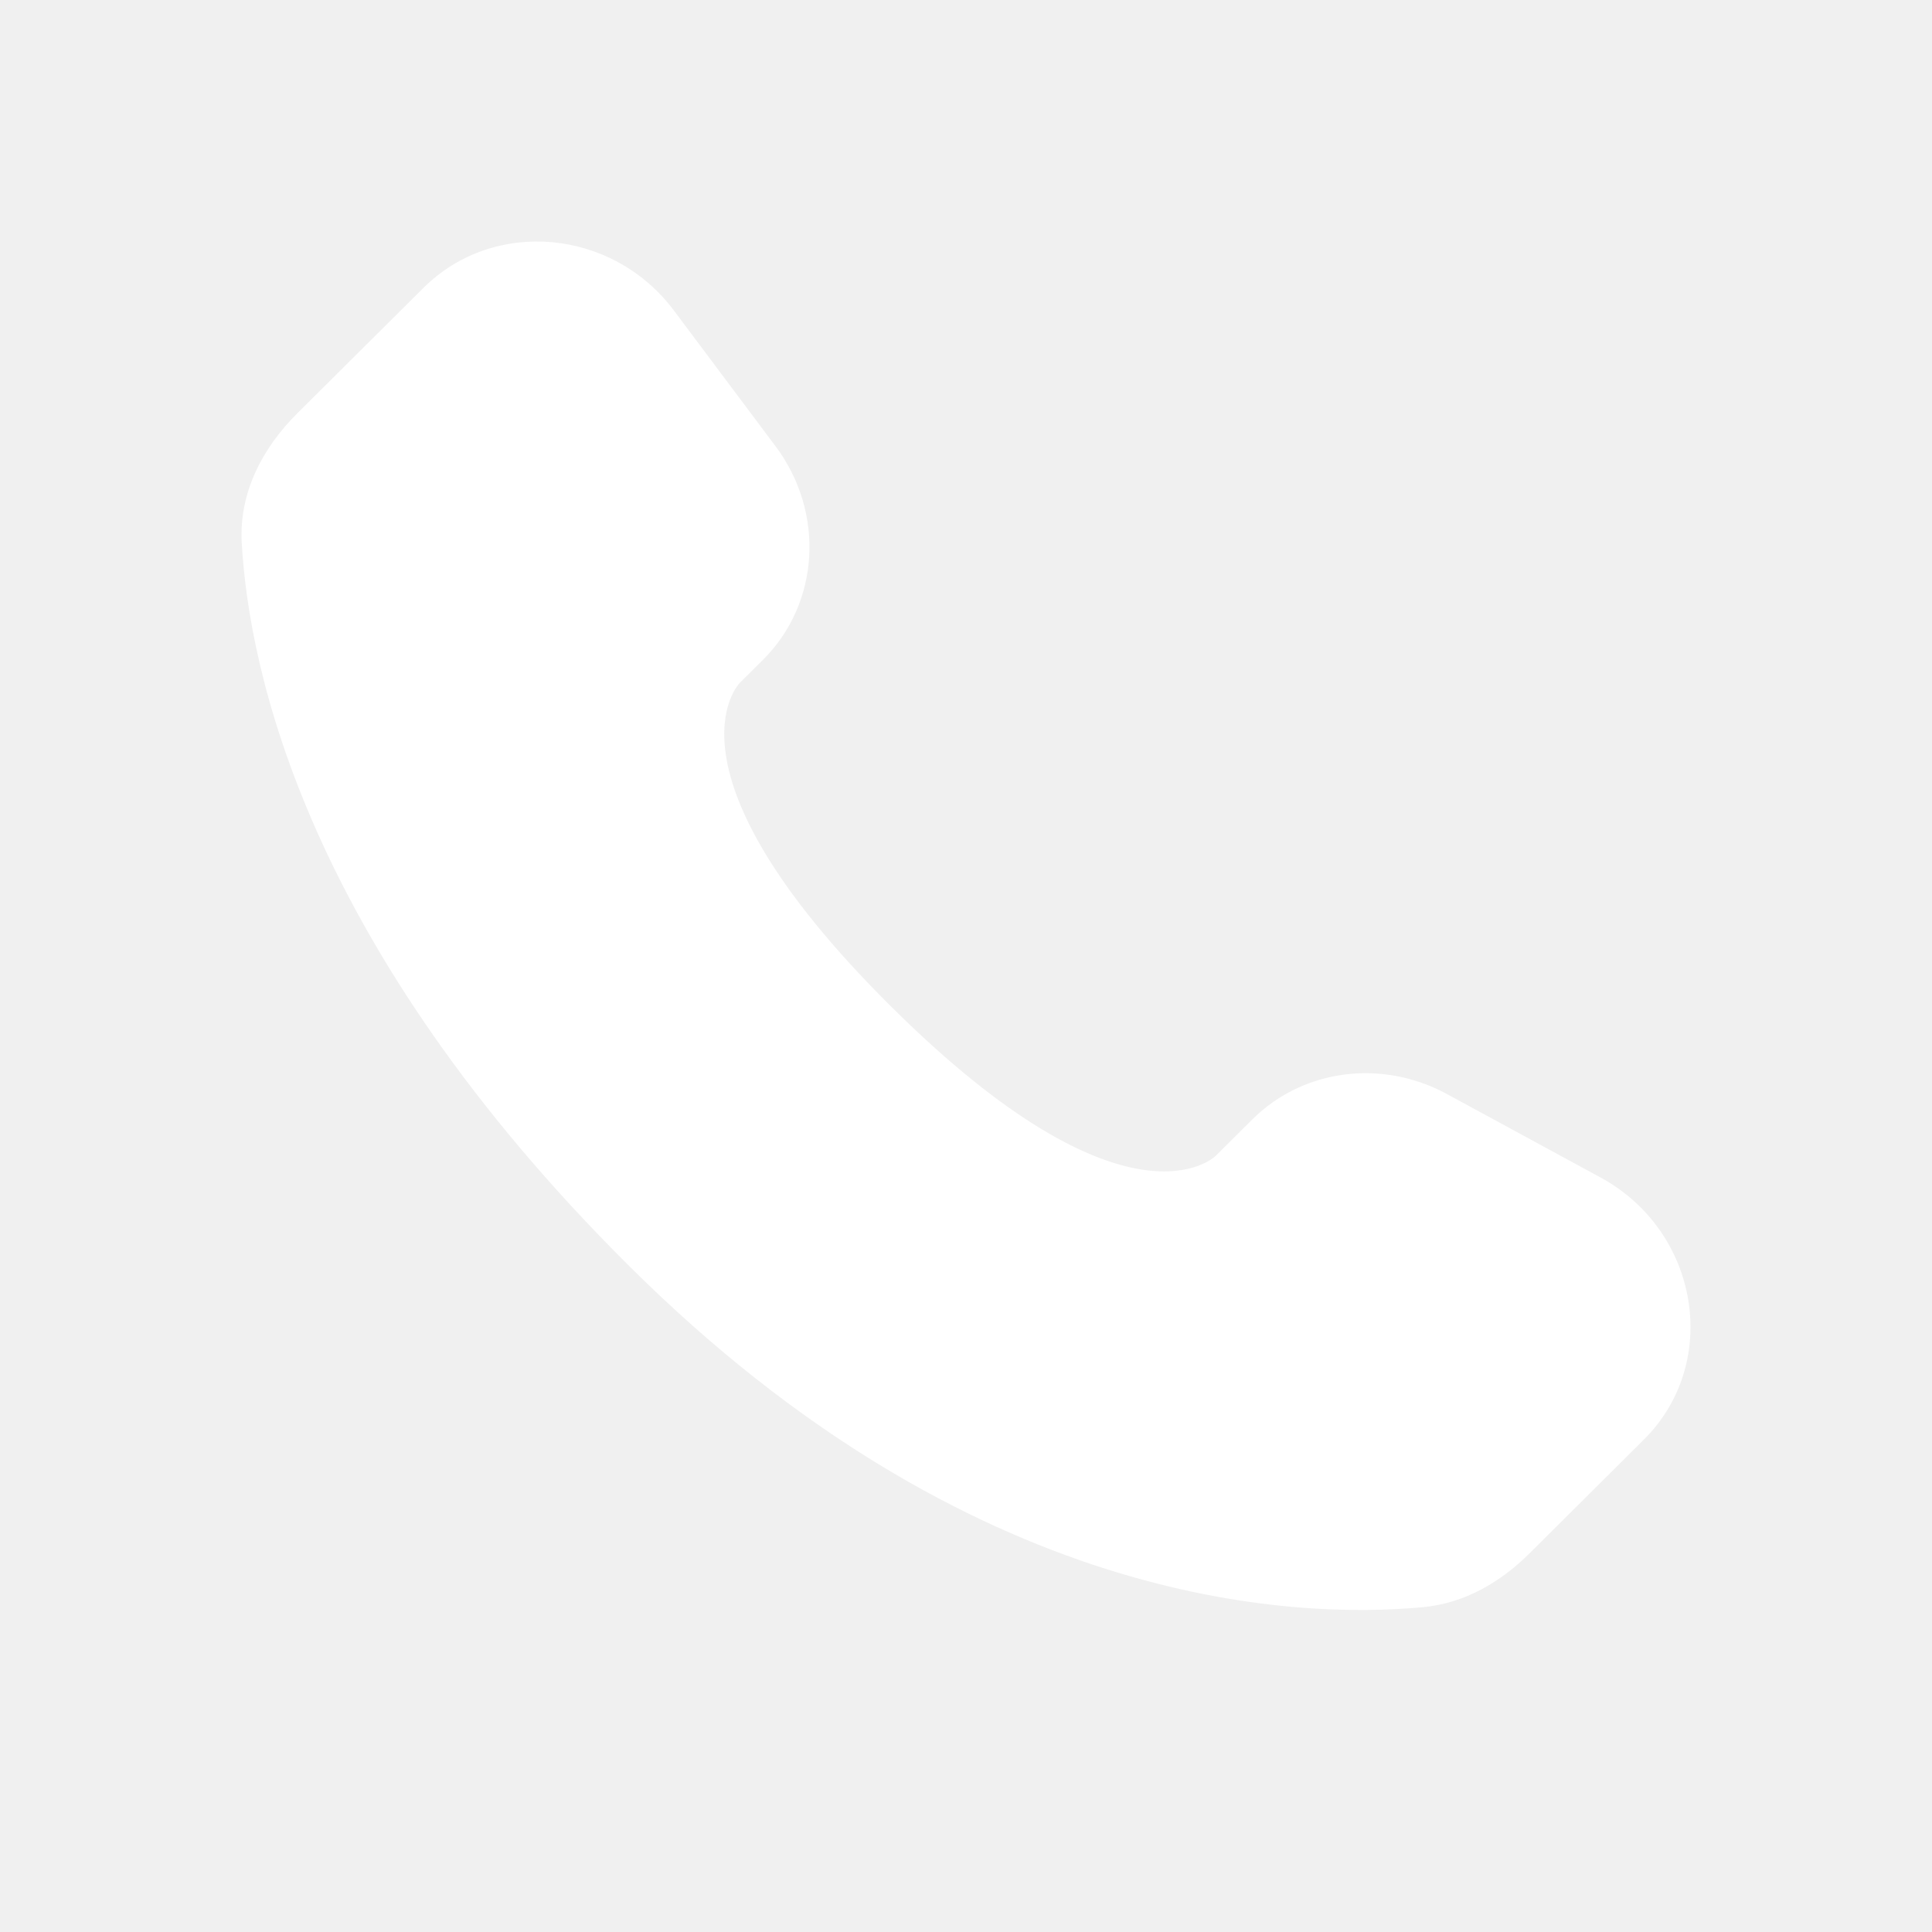
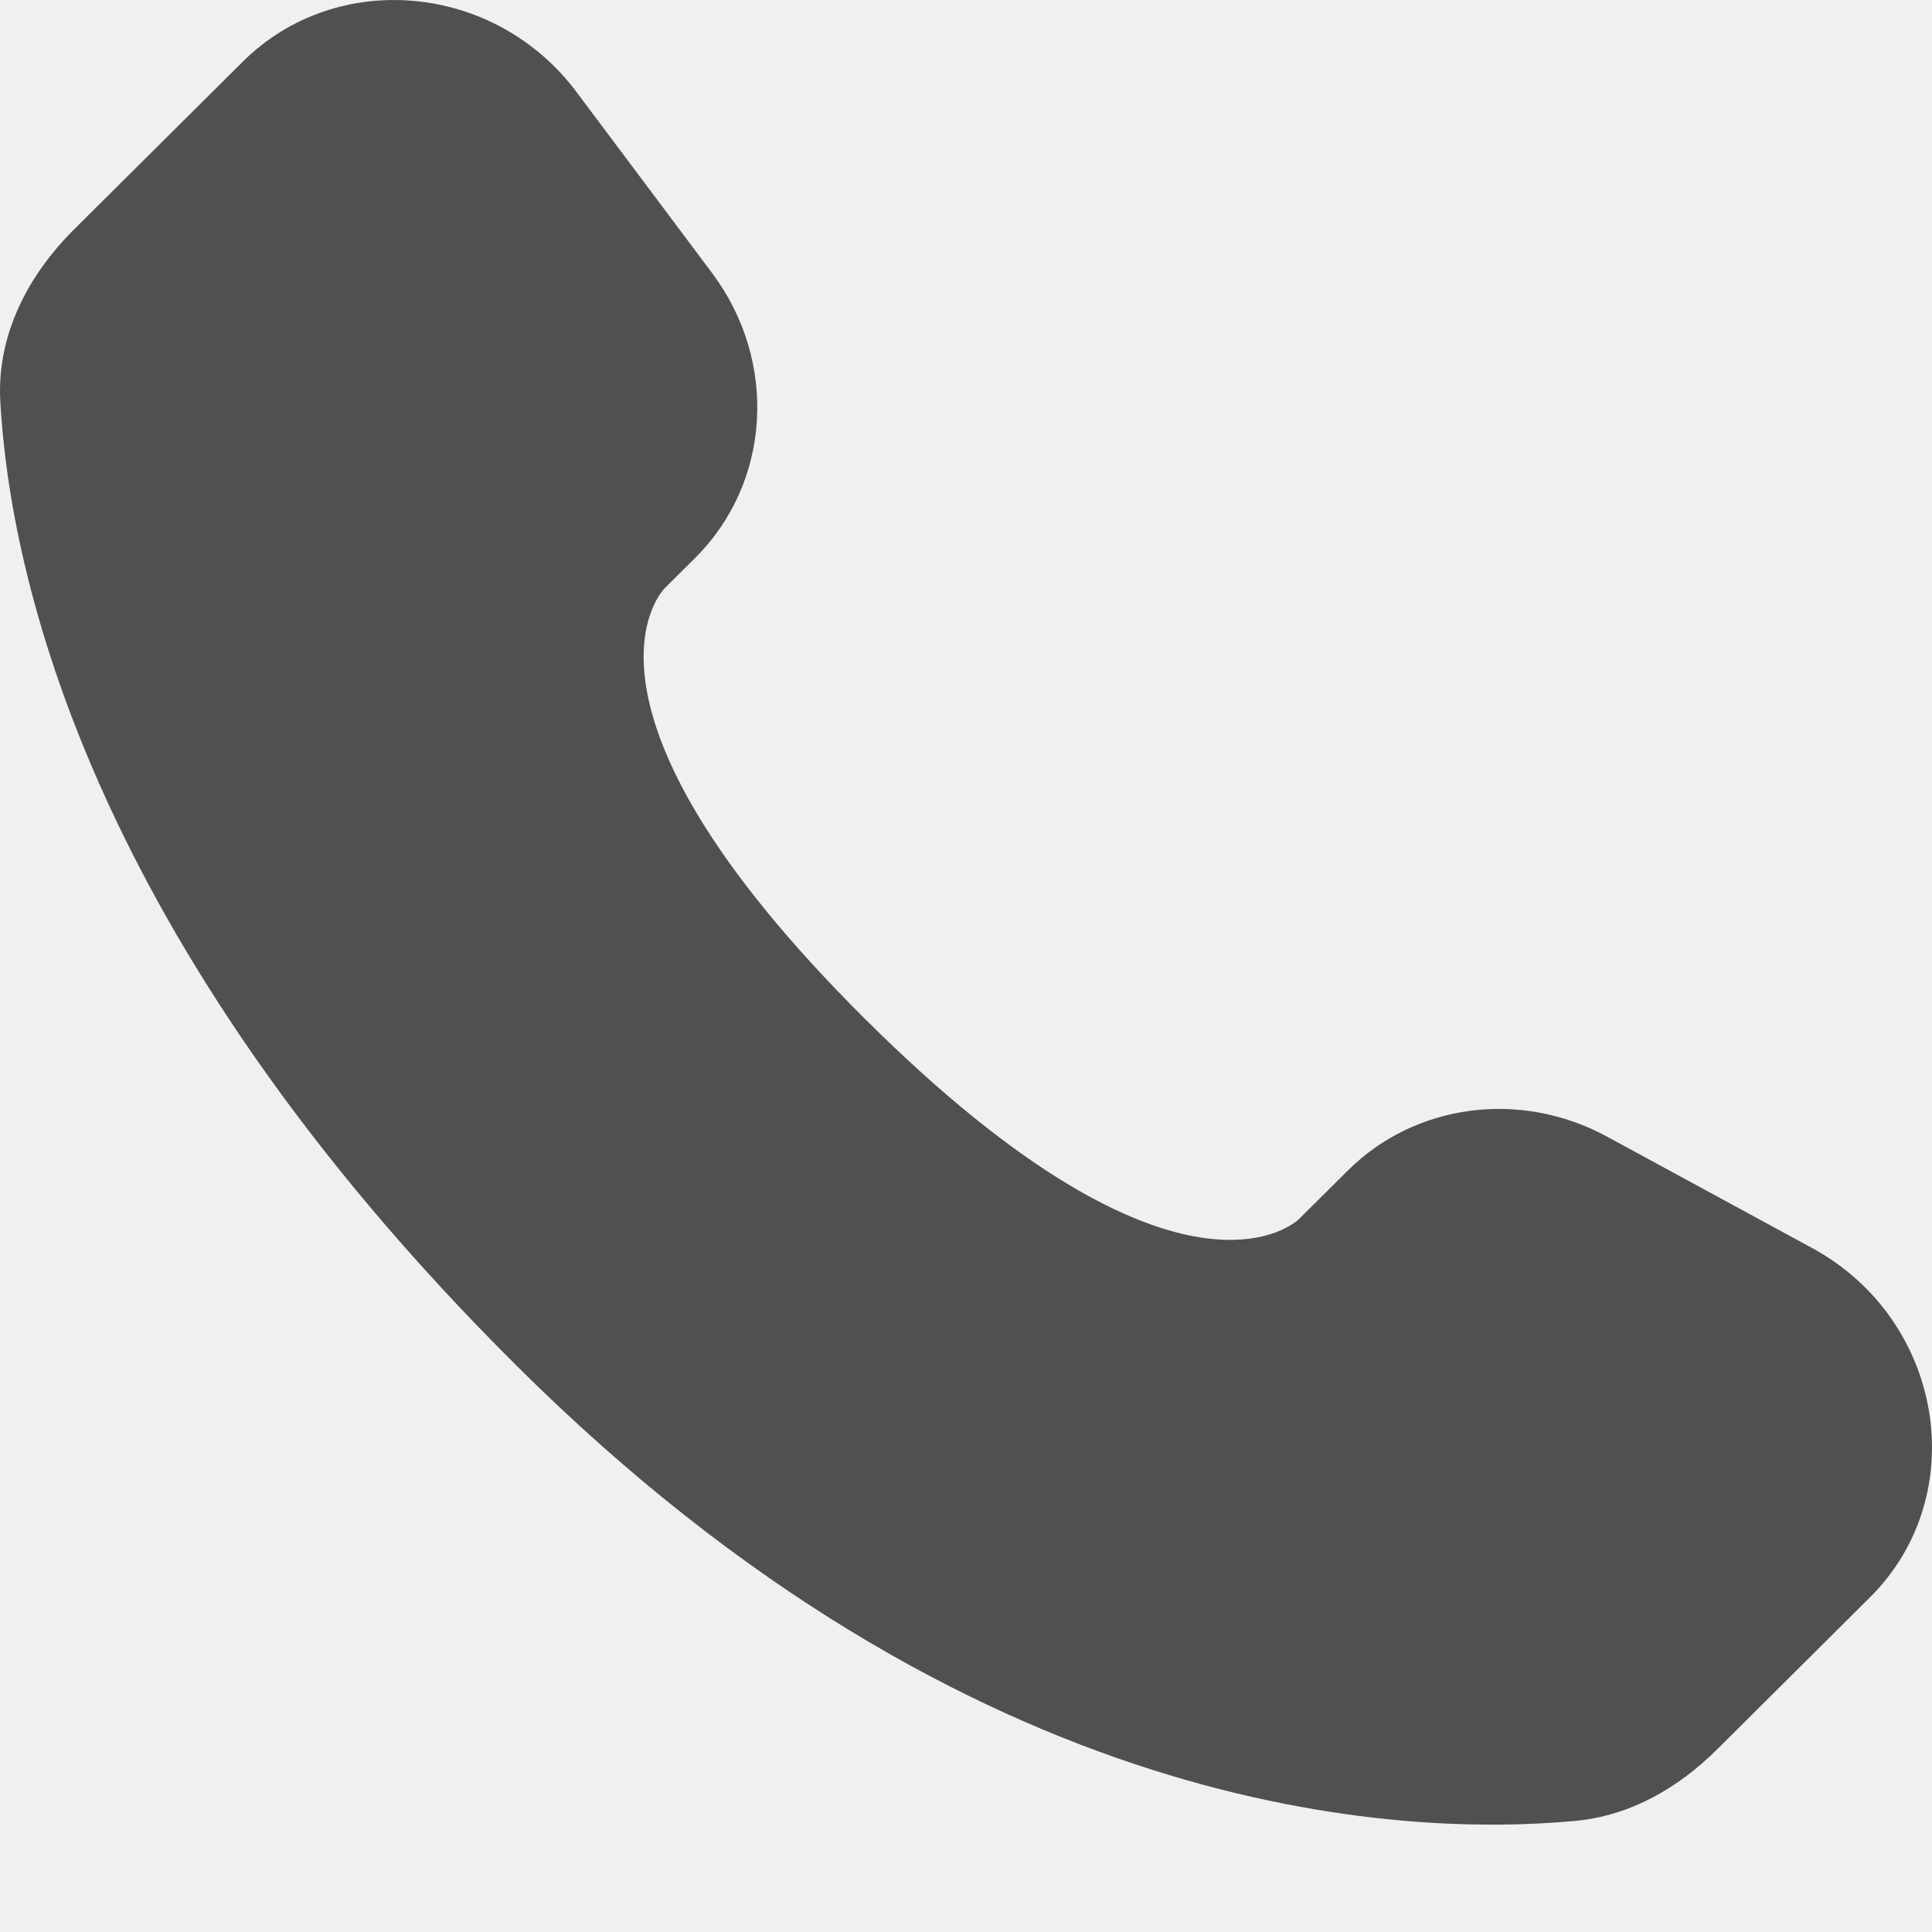
- <svg xmlns="http://www.w3.org/2000/svg" width="16" height="16" viewBox="0 0 16 16" fill="none">
-   <g id="icon / contact / phone 1">
-     <path id="Vector" d="M10.371 9.271L10.067 9.573C10.067 9.573 9.345 10.29 7.375 8.331C5.405 6.373 6.127 5.655 6.127 5.655L6.318 5.465C6.789 4.997 6.834 4.245 6.423 3.696L5.582 2.573C5.074 1.893 4.091 1.804 3.508 2.383L2.461 3.424C2.172 3.711 1.978 4.084 2.002 4.497C2.062 5.555 2.54 7.83 5.21 10.484C8.041 13.3 10.698 13.411 11.784 13.31C12.128 13.278 12.427 13.103 12.667 12.864L13.614 11.922C14.254 11.286 14.073 10.197 13.256 9.752L11.982 9.06C11.445 8.768 10.79 8.853 10.371 9.271Z" fill="white" />
-   </g>
+ <svg xmlns="http://www.w3.org/2000/svg" width="12" height="12" viewBox="0 0 12 12" fill="none">
+   <path d="M8.371 7.271L8.067 7.573C8.067 7.573 7.345 8.29 5.375 6.331C3.405 4.373 4.127 3.655 4.127 3.655L4.318 3.465C4.789 2.997 4.834 2.245 4.423 1.696L3.582 0.573C3.074 -0.107 2.091 -0.196 1.508 0.383L0.461 1.424C0.172 1.711 -0.022 2.084 0.002 2.497C0.062 3.555 0.54 5.83 3.21 8.484C6.041 11.3 8.698 11.411 9.784 11.31C10.128 11.278 10.427 11.103 10.667 10.864L11.614 9.922C12.254 9.286 12.073 8.197 11.256 7.752L9.982 7.06C9.445 6.768 8.791 6.853 8.371 7.271Z" fill="#505050" />
</svg>
